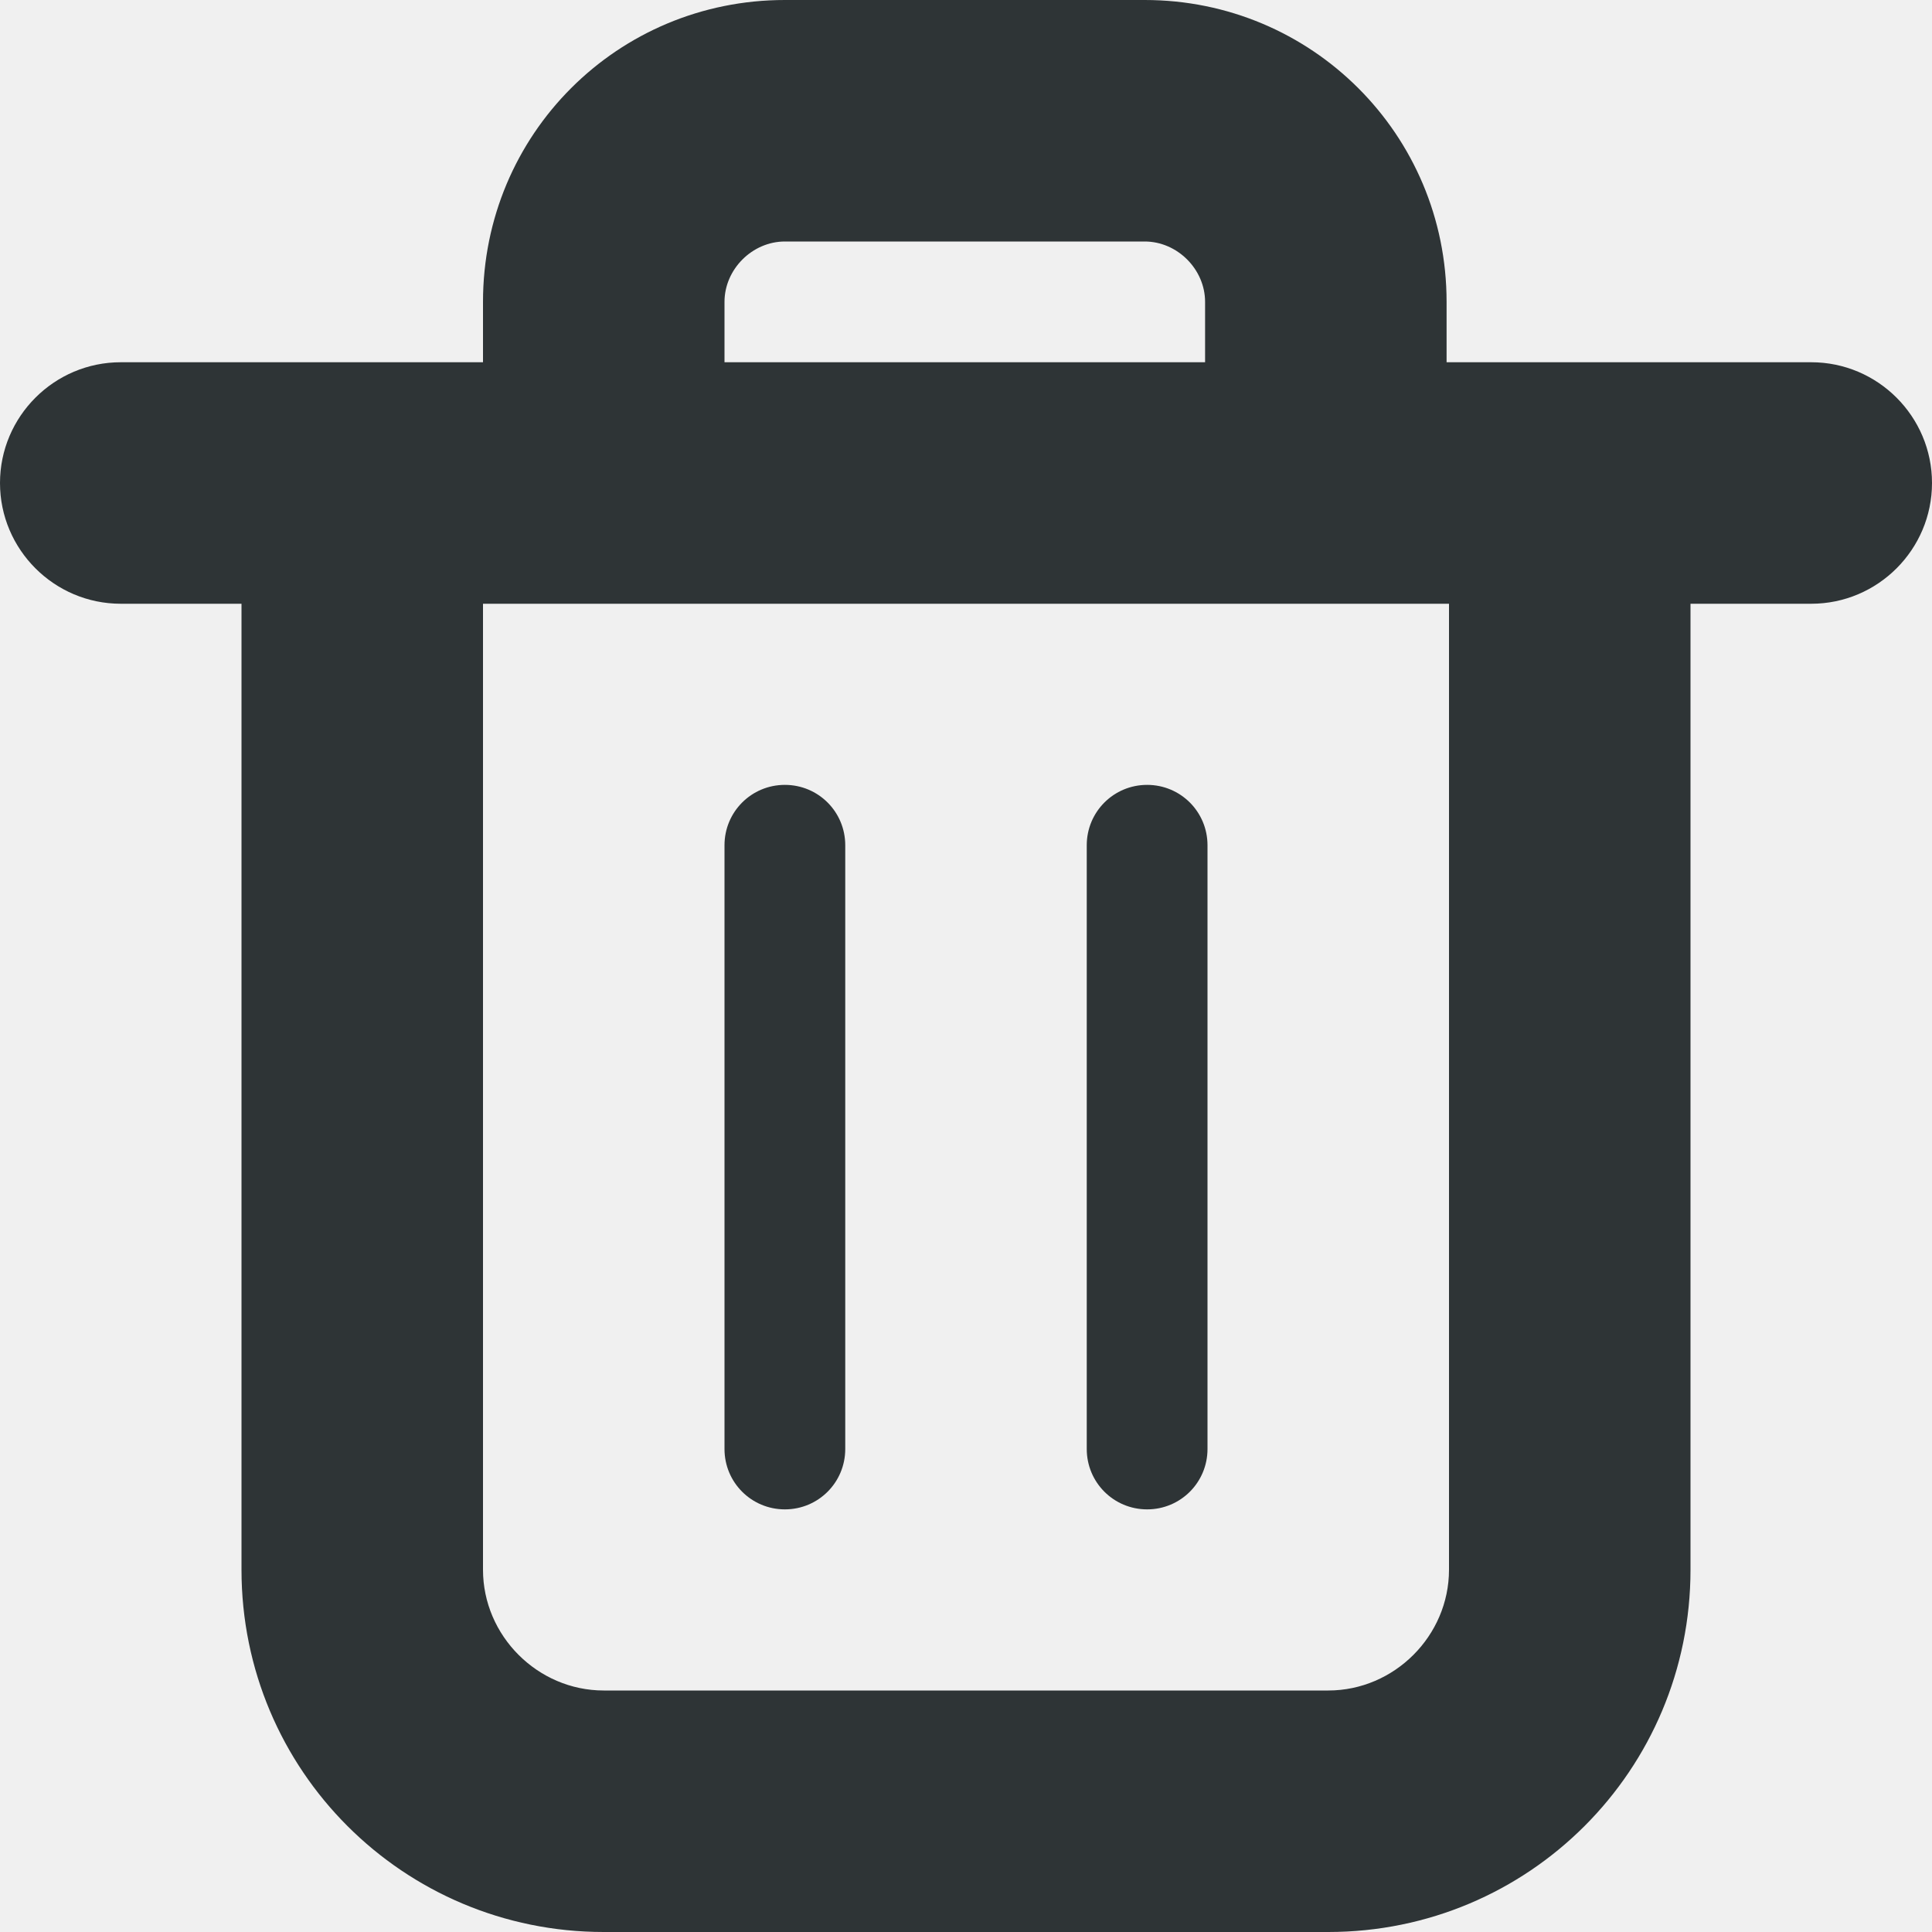
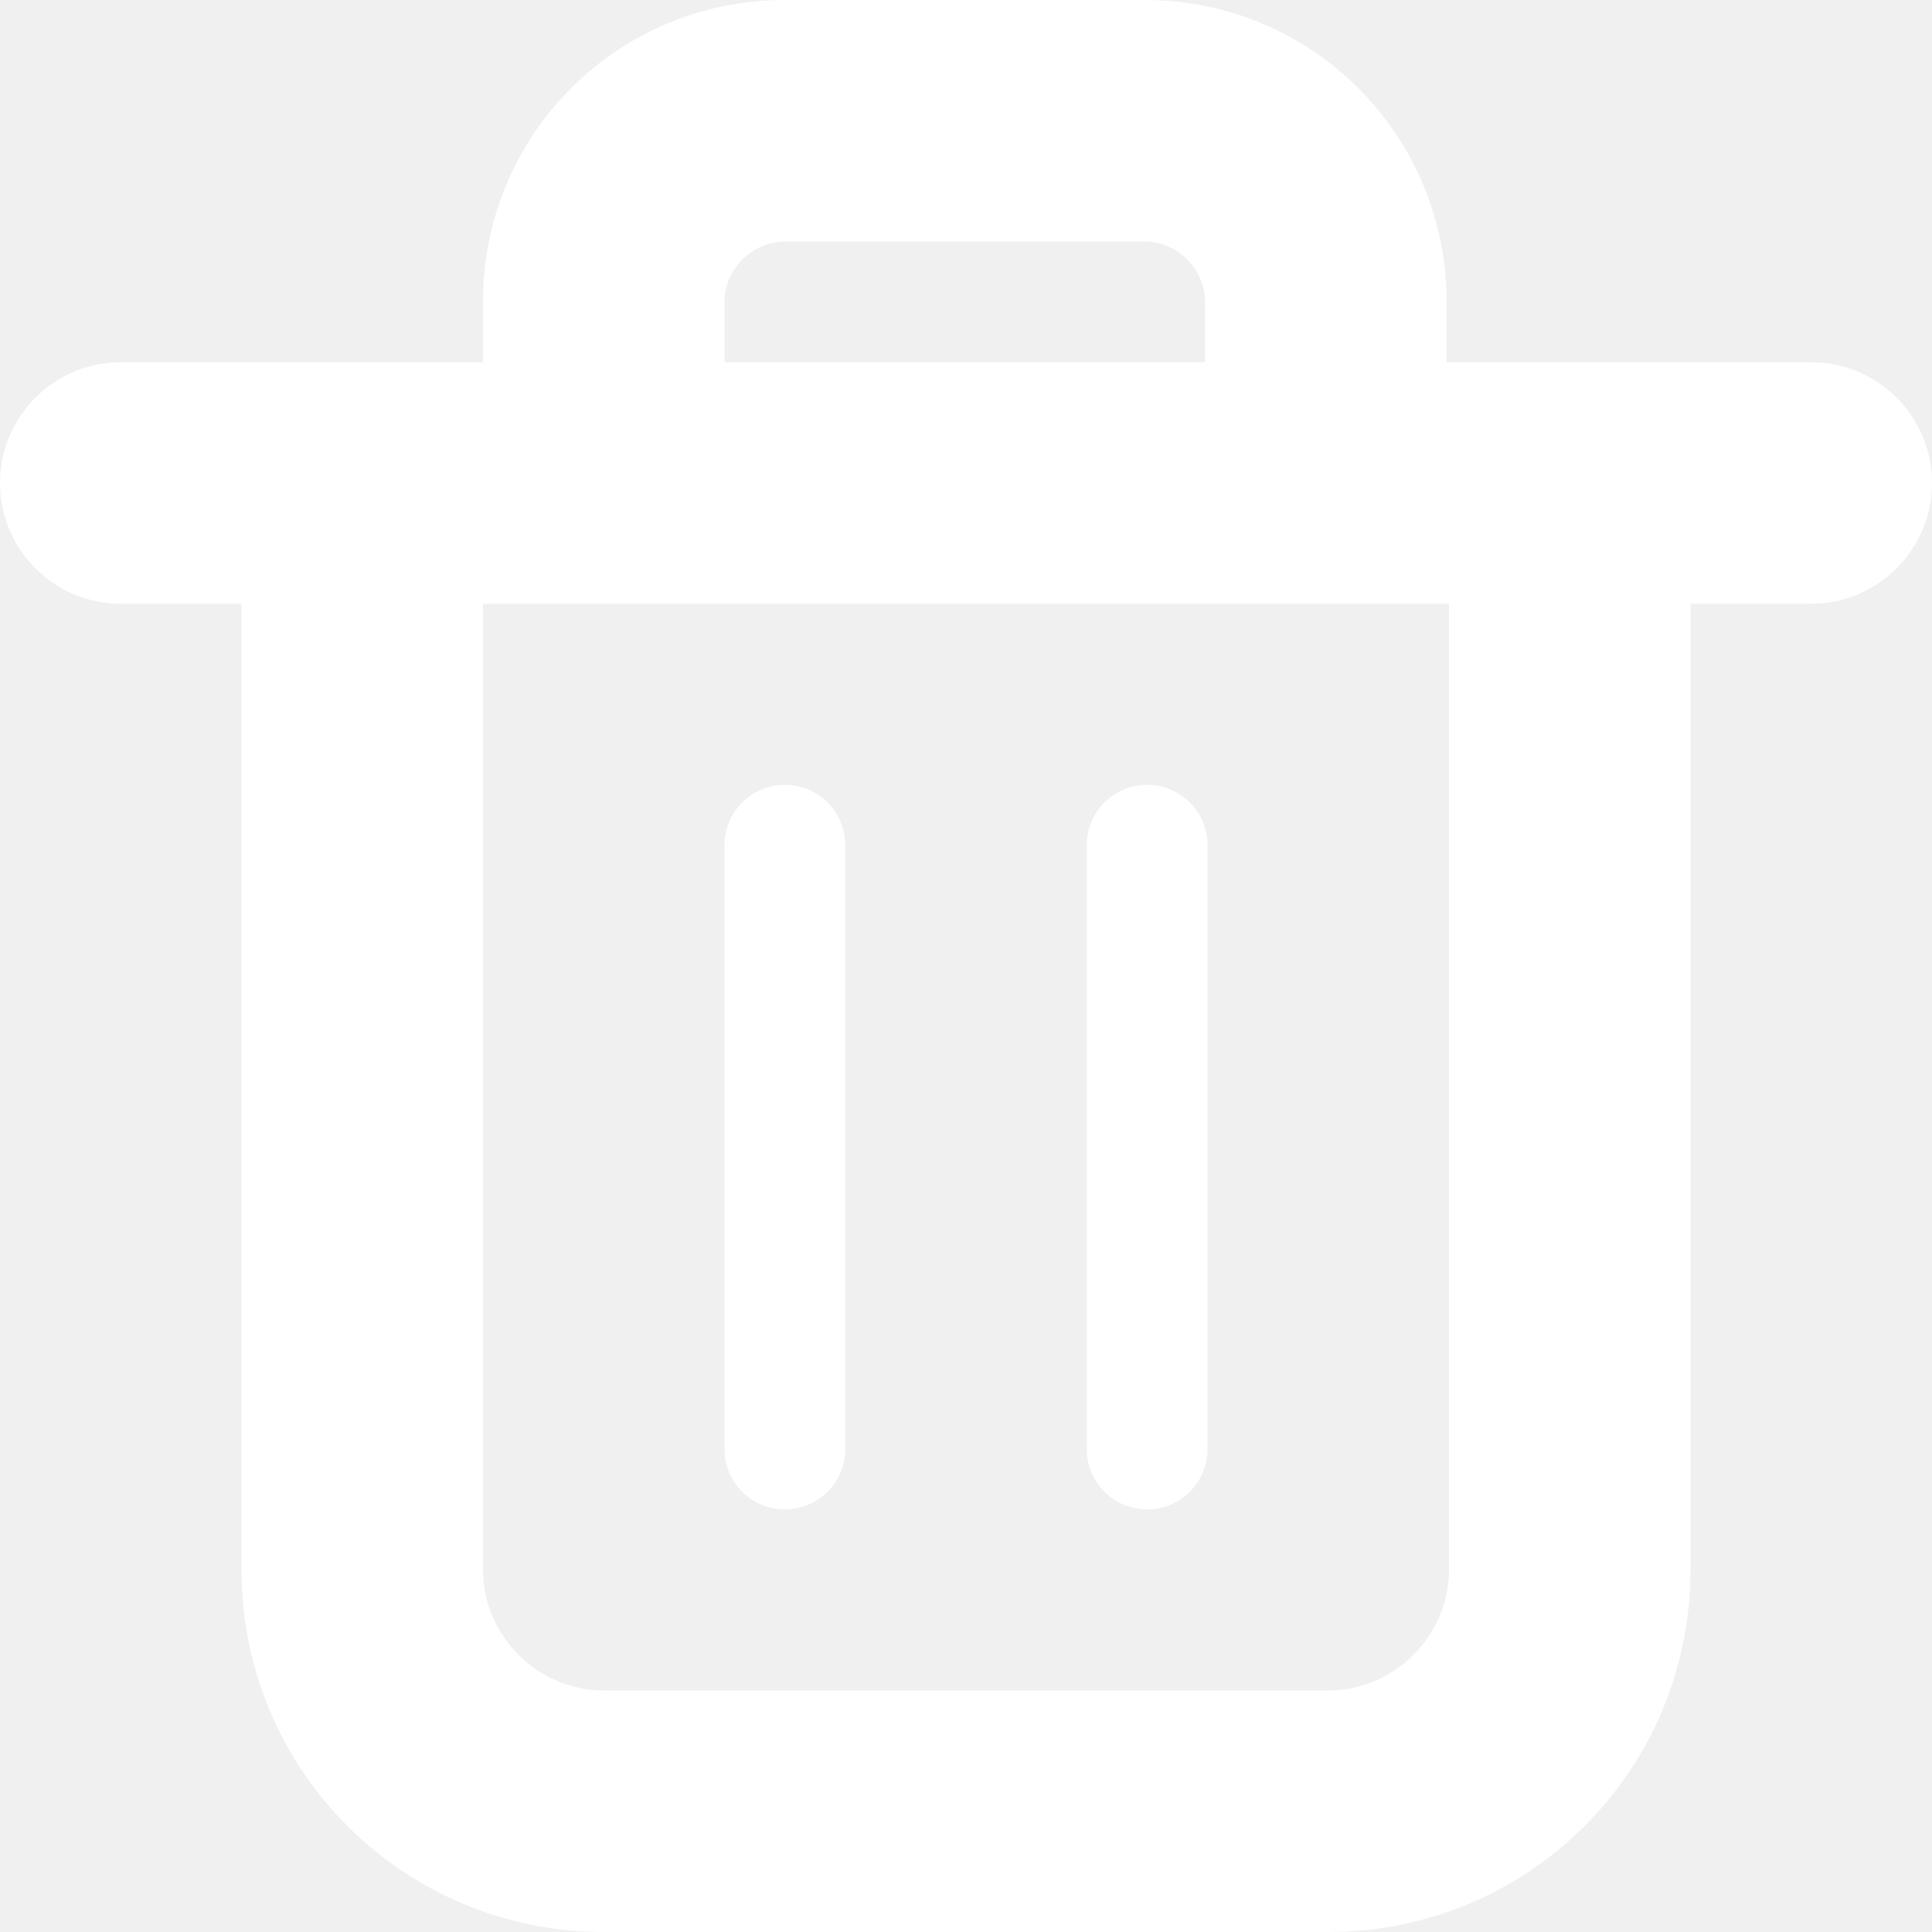
<svg xmlns="http://www.w3.org/2000/svg" height="16px" viewBox="0 0 16 16" width="16px">
-   <g fill="#2e3436">
+   <g fill="#ffffff">
    <path d="m 1 3 h 14 c 0.551 0 1 0.449 1 1 s -0.449 1 -1 1 h -14 c -0.551 0 -1 -0.449 -1 -1 s 0.449 -1 1 -1 z m 0 0" />
    <path d="m 4 4 v -1.5 c 0 -1.387 1.113 -2.5 2.5 -2.5 h 2.98 c 1.383 0 2.5 1.113 2.5 2.5 v 1.5 h -2 v -1.5 c 0 -0.27 -0.23 -0.5 -0.5 -0.5 h -2.98 c -0.27 0 -0.5 0.23 -0.5 0.5 v 1.5 z m 0 0" />
    <path d="m 4 4 v 9 c 0 0.547 0.453 1 1 1 h 6 c 0.547 0 1 -0.453 1 -1 v -9 h 2 v 9 c 0 1.66 -1.34 3 -3 3 h -6 c -1.66 0 -3 -1.34 -3 -3 v -9 z m 0 0" />
    <path d="m 7 7 v 5 c 0 0.277 -0.223 0.5 -0.5 0.5 s -0.5 -0.223 -0.5 -0.5 v -5 c 0 -0.277 0.223 -0.5 0.5 -0.5 s 0.5 0.223 0.5 0.5 z m 0 0" />
    <path d="m 10 7 v 5 c 0 0.277 -0.223 0.5 -0.5 0.5 s -0.5 -0.223 -0.5 -0.5 v -5 c 0 -0.277 0.223 -0.5 0.5 -0.5 s 0.5 0.223 0.5 0.5 z m 0 0" />
  </g>
</svg>
